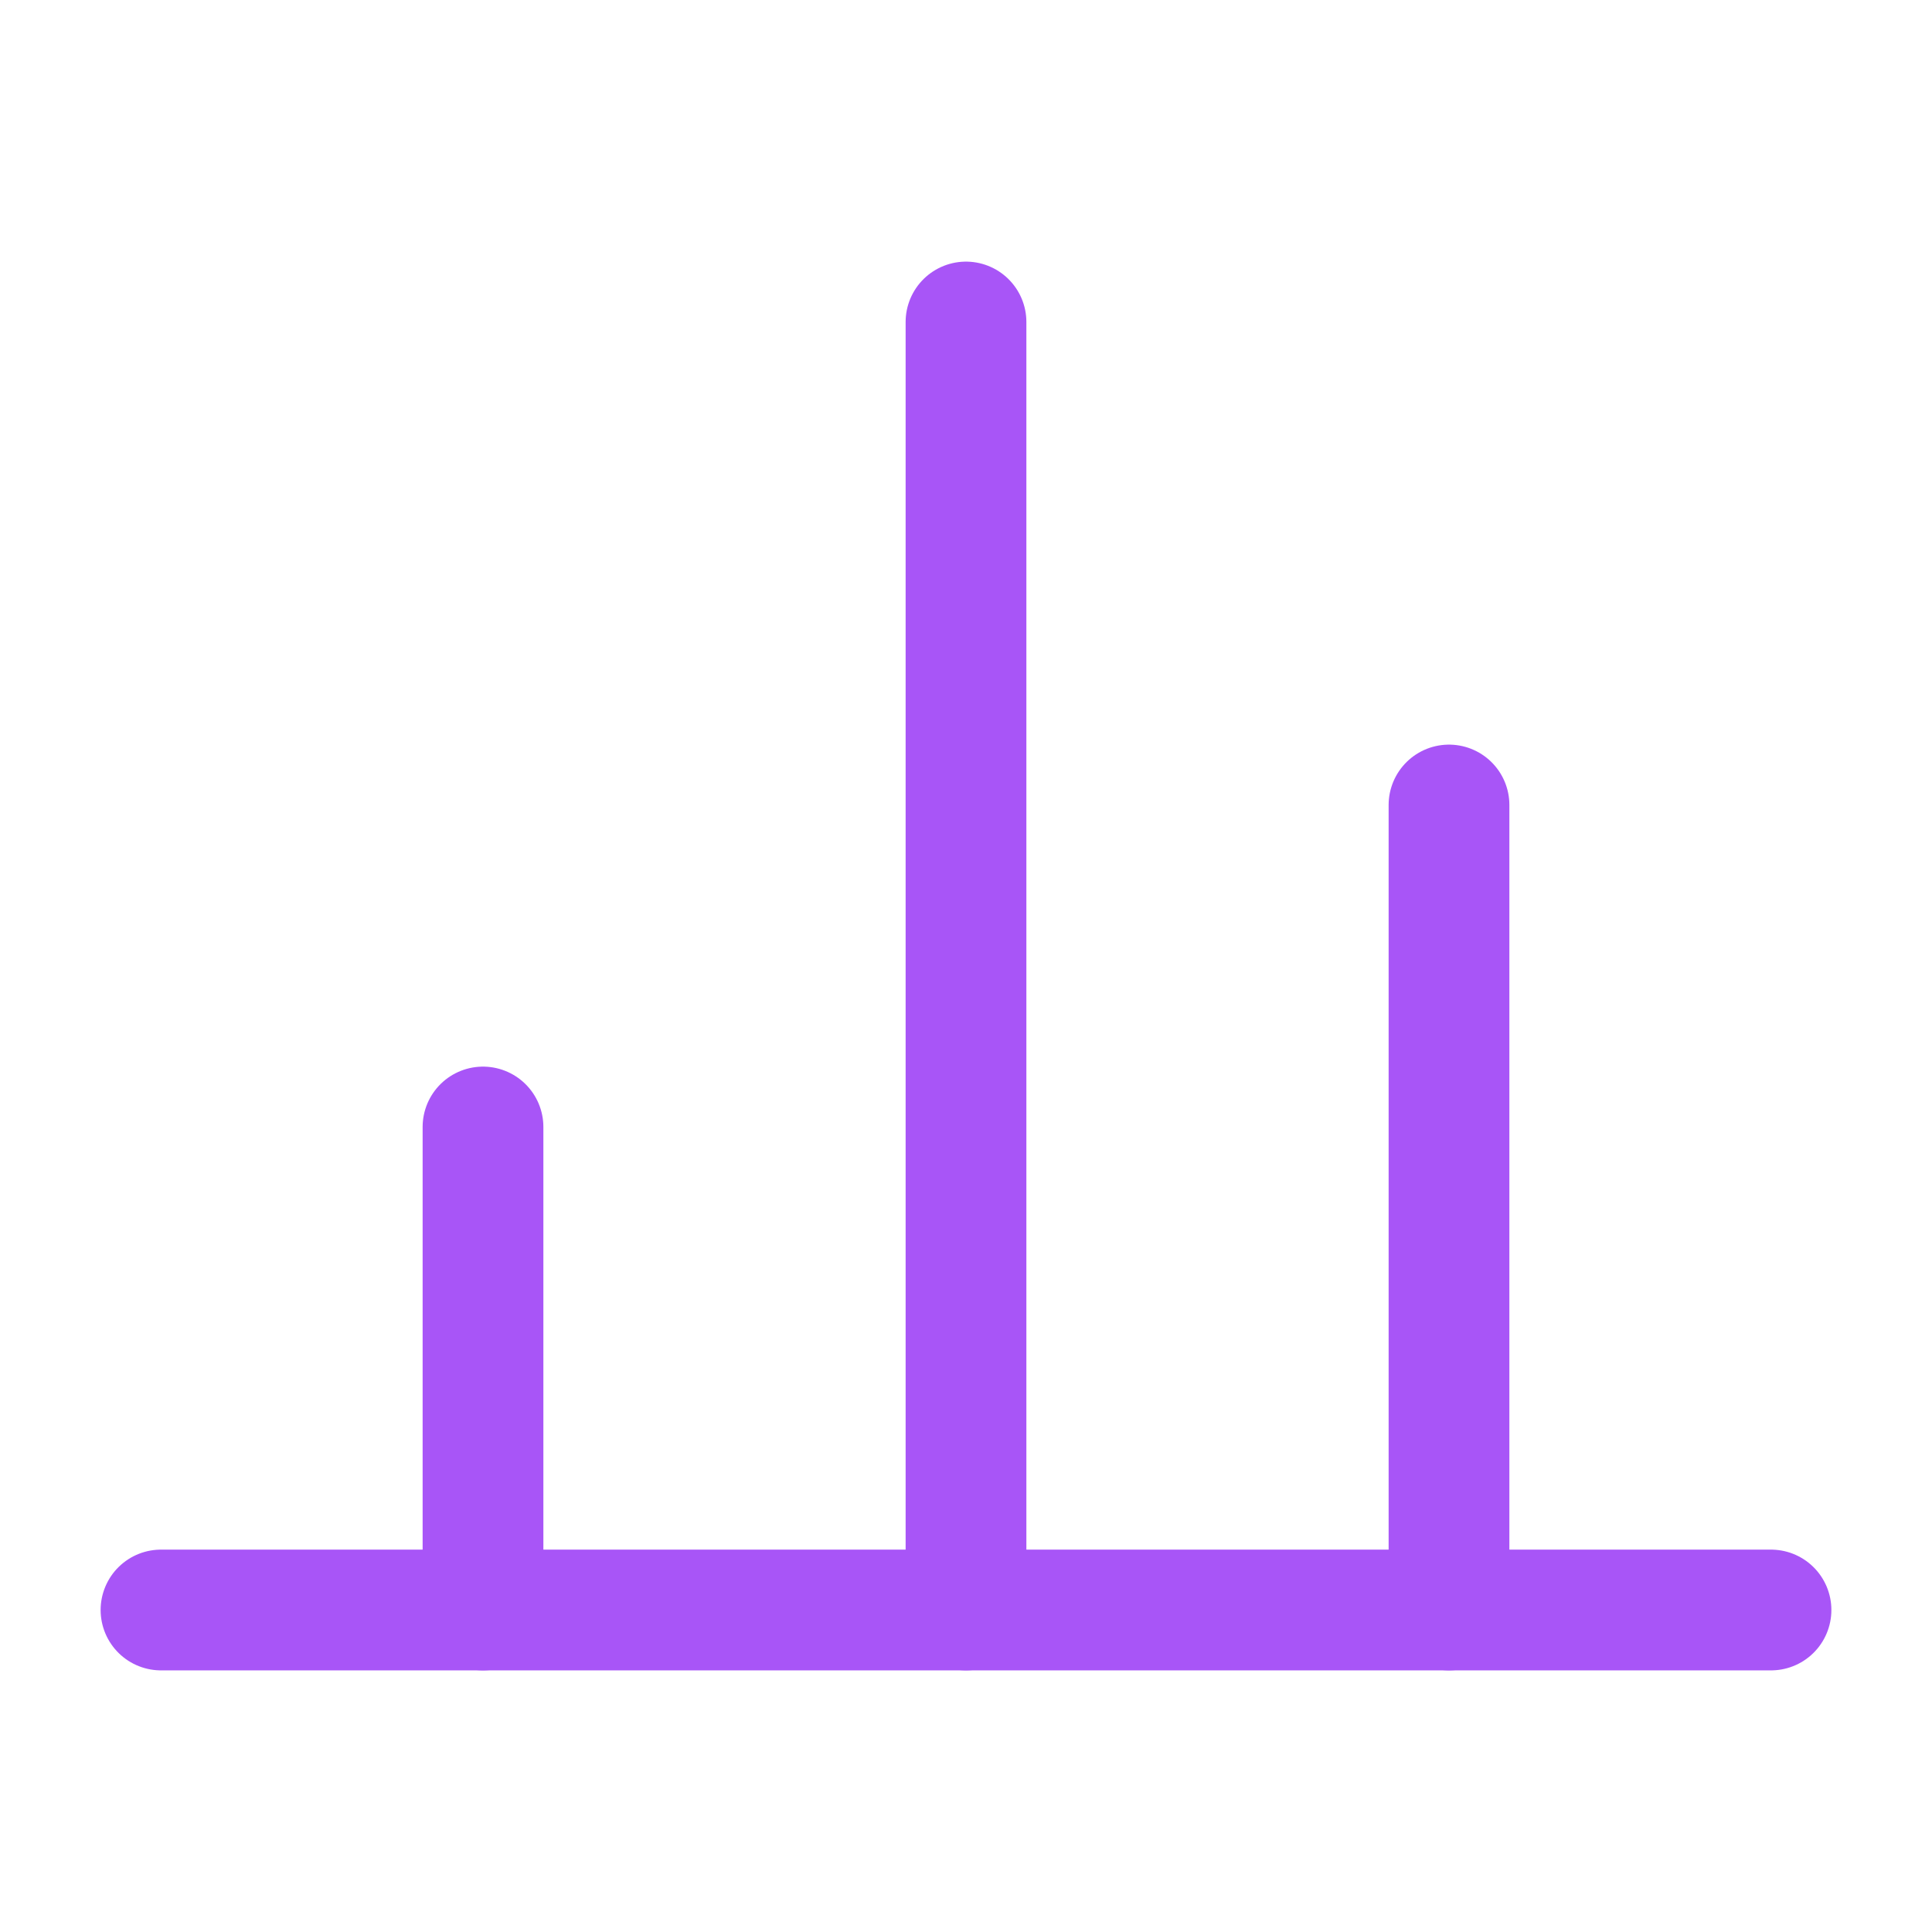
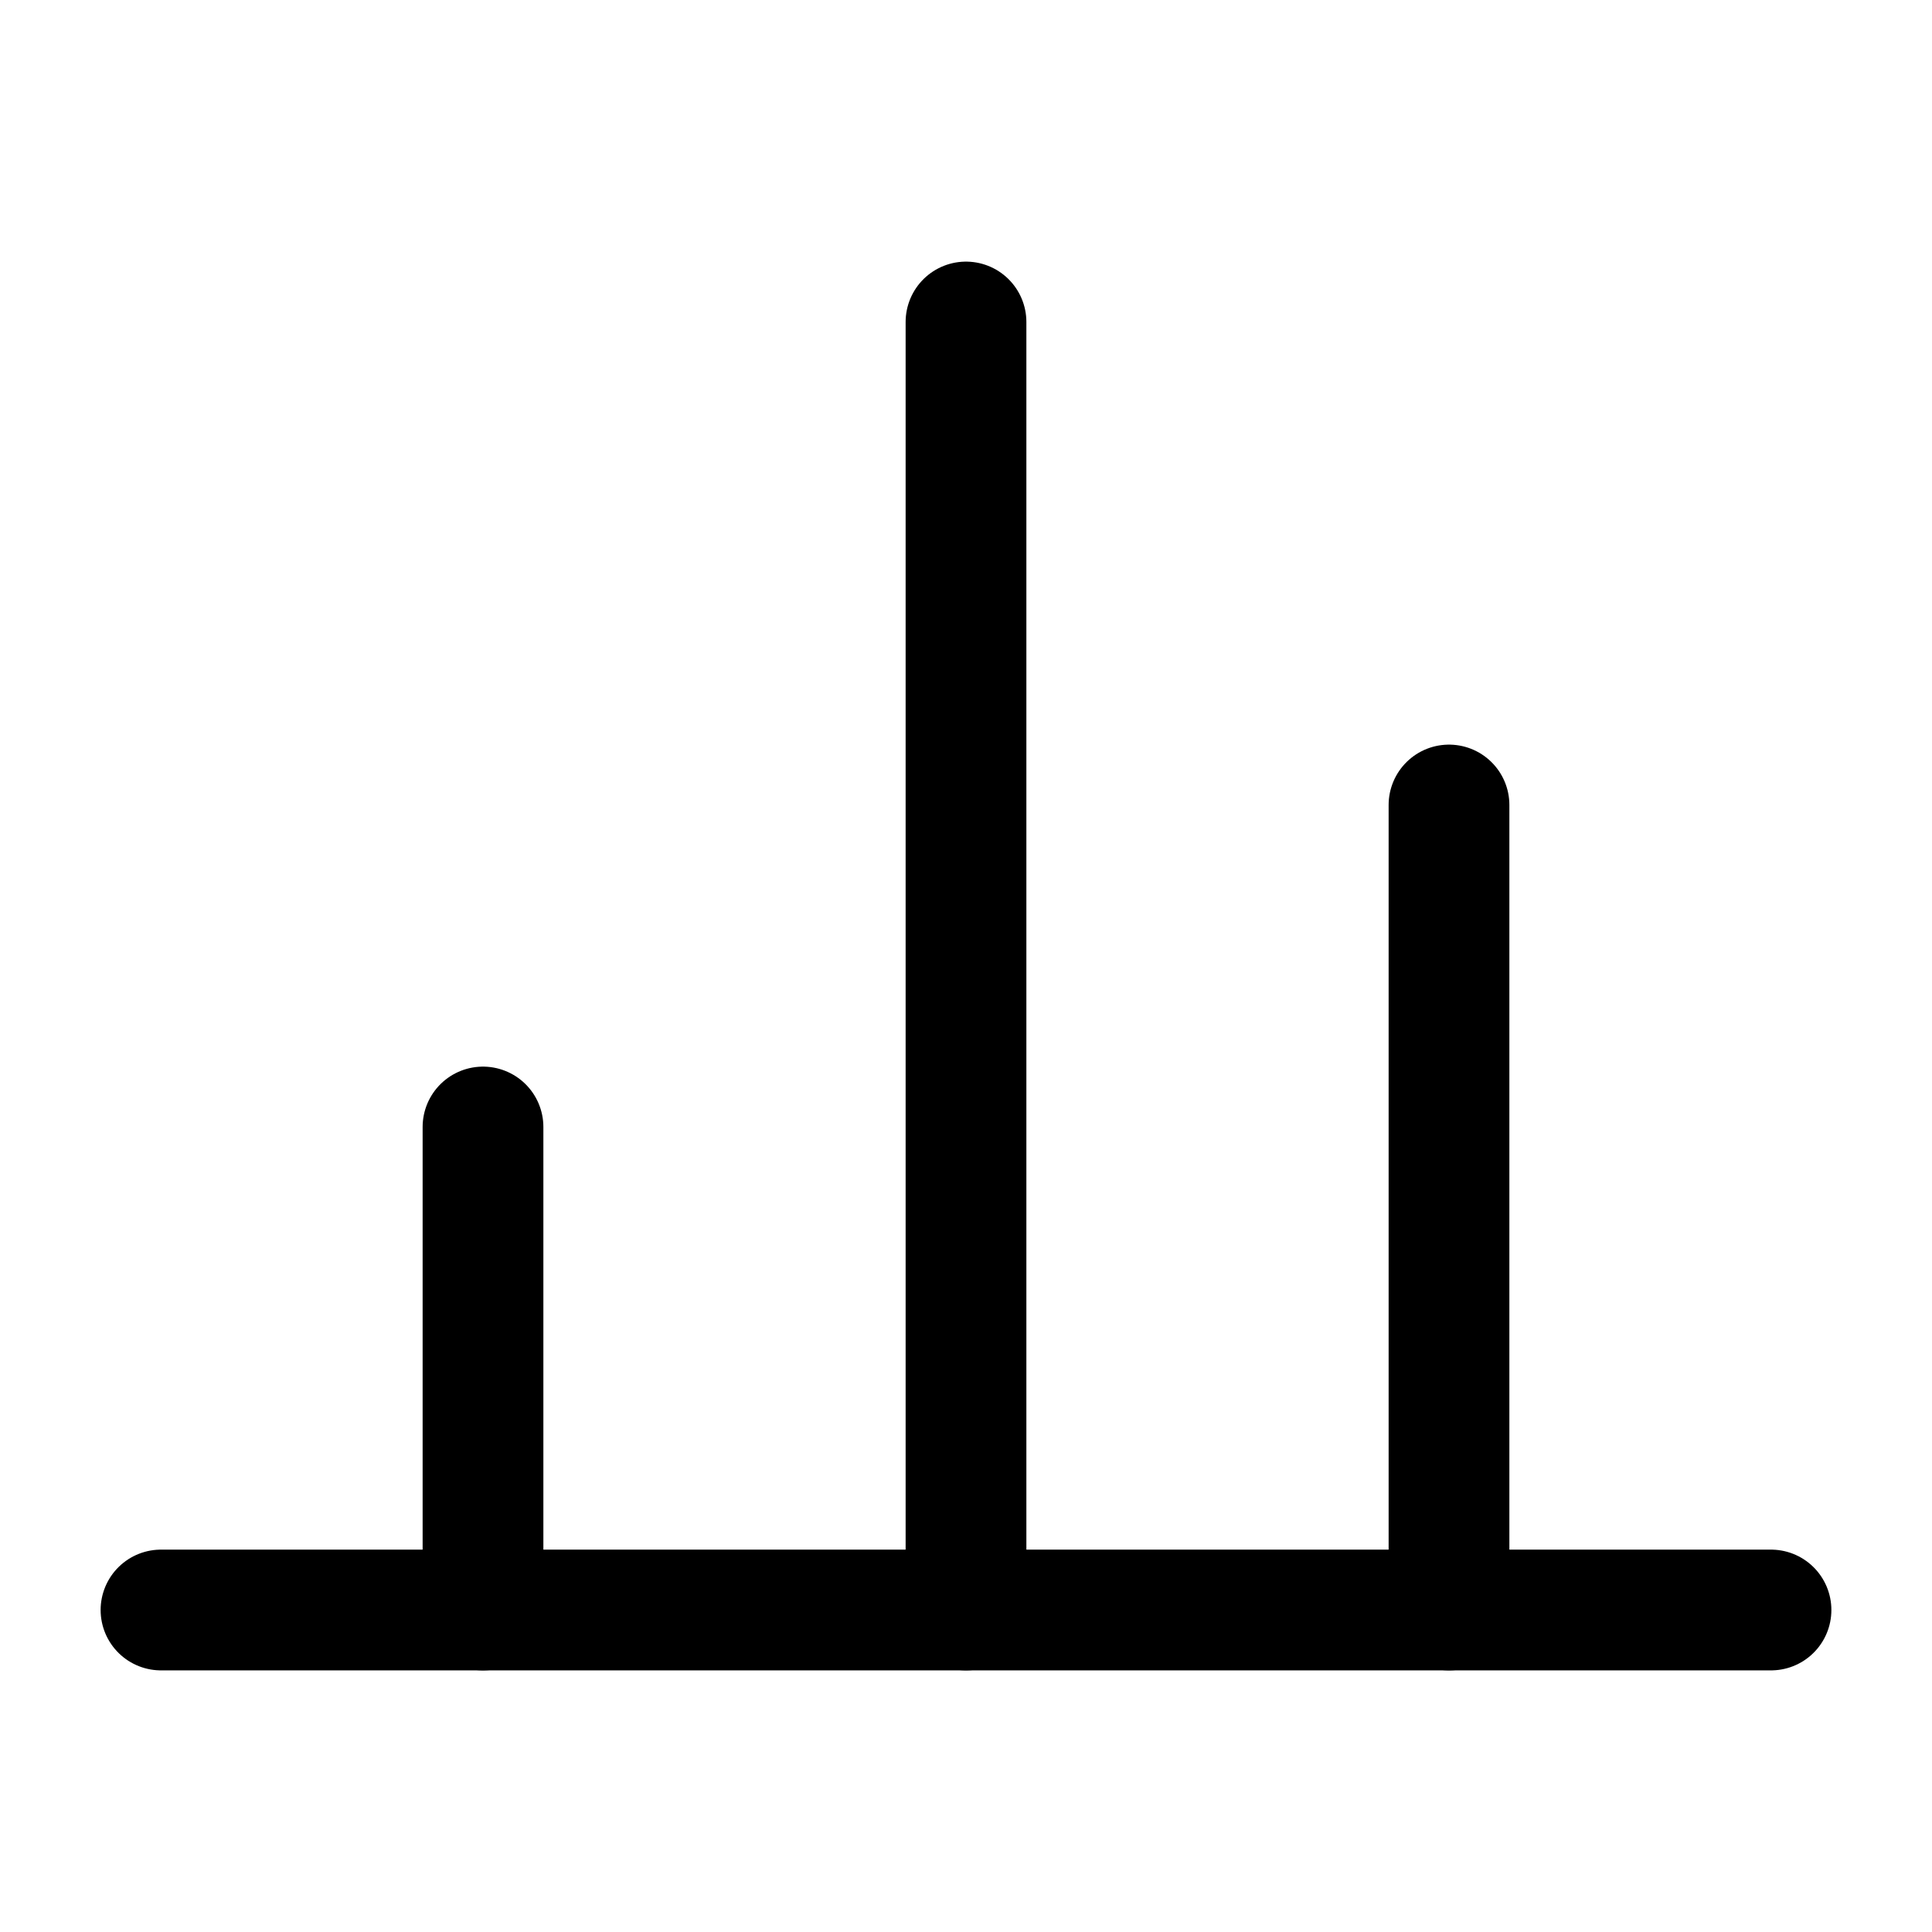
- <svg xmlns="http://www.w3.org/2000/svg" viewBox="0 0 24 24" fill="none" stroke="#a855f7" stroke-width="1.5" stroke-linecap="round" stroke-linejoin="round">
+ <svg xmlns="http://www.w3.org/2000/svg" viewBox="0 0 24 24" fill="none" stroke="currentColor" stroke-width="1.5" stroke-linecap="round" stroke-linejoin="round">
  <line x1="18" y1="20" x2="18" y2="10" />
  <line x1="12" y1="20" x2="12" y2="4" />
  <line x1="6" y1="20" x2="6" y2="14" />
  <line x1="2" y1="20" x2="22" y2="20" />
</svg>
